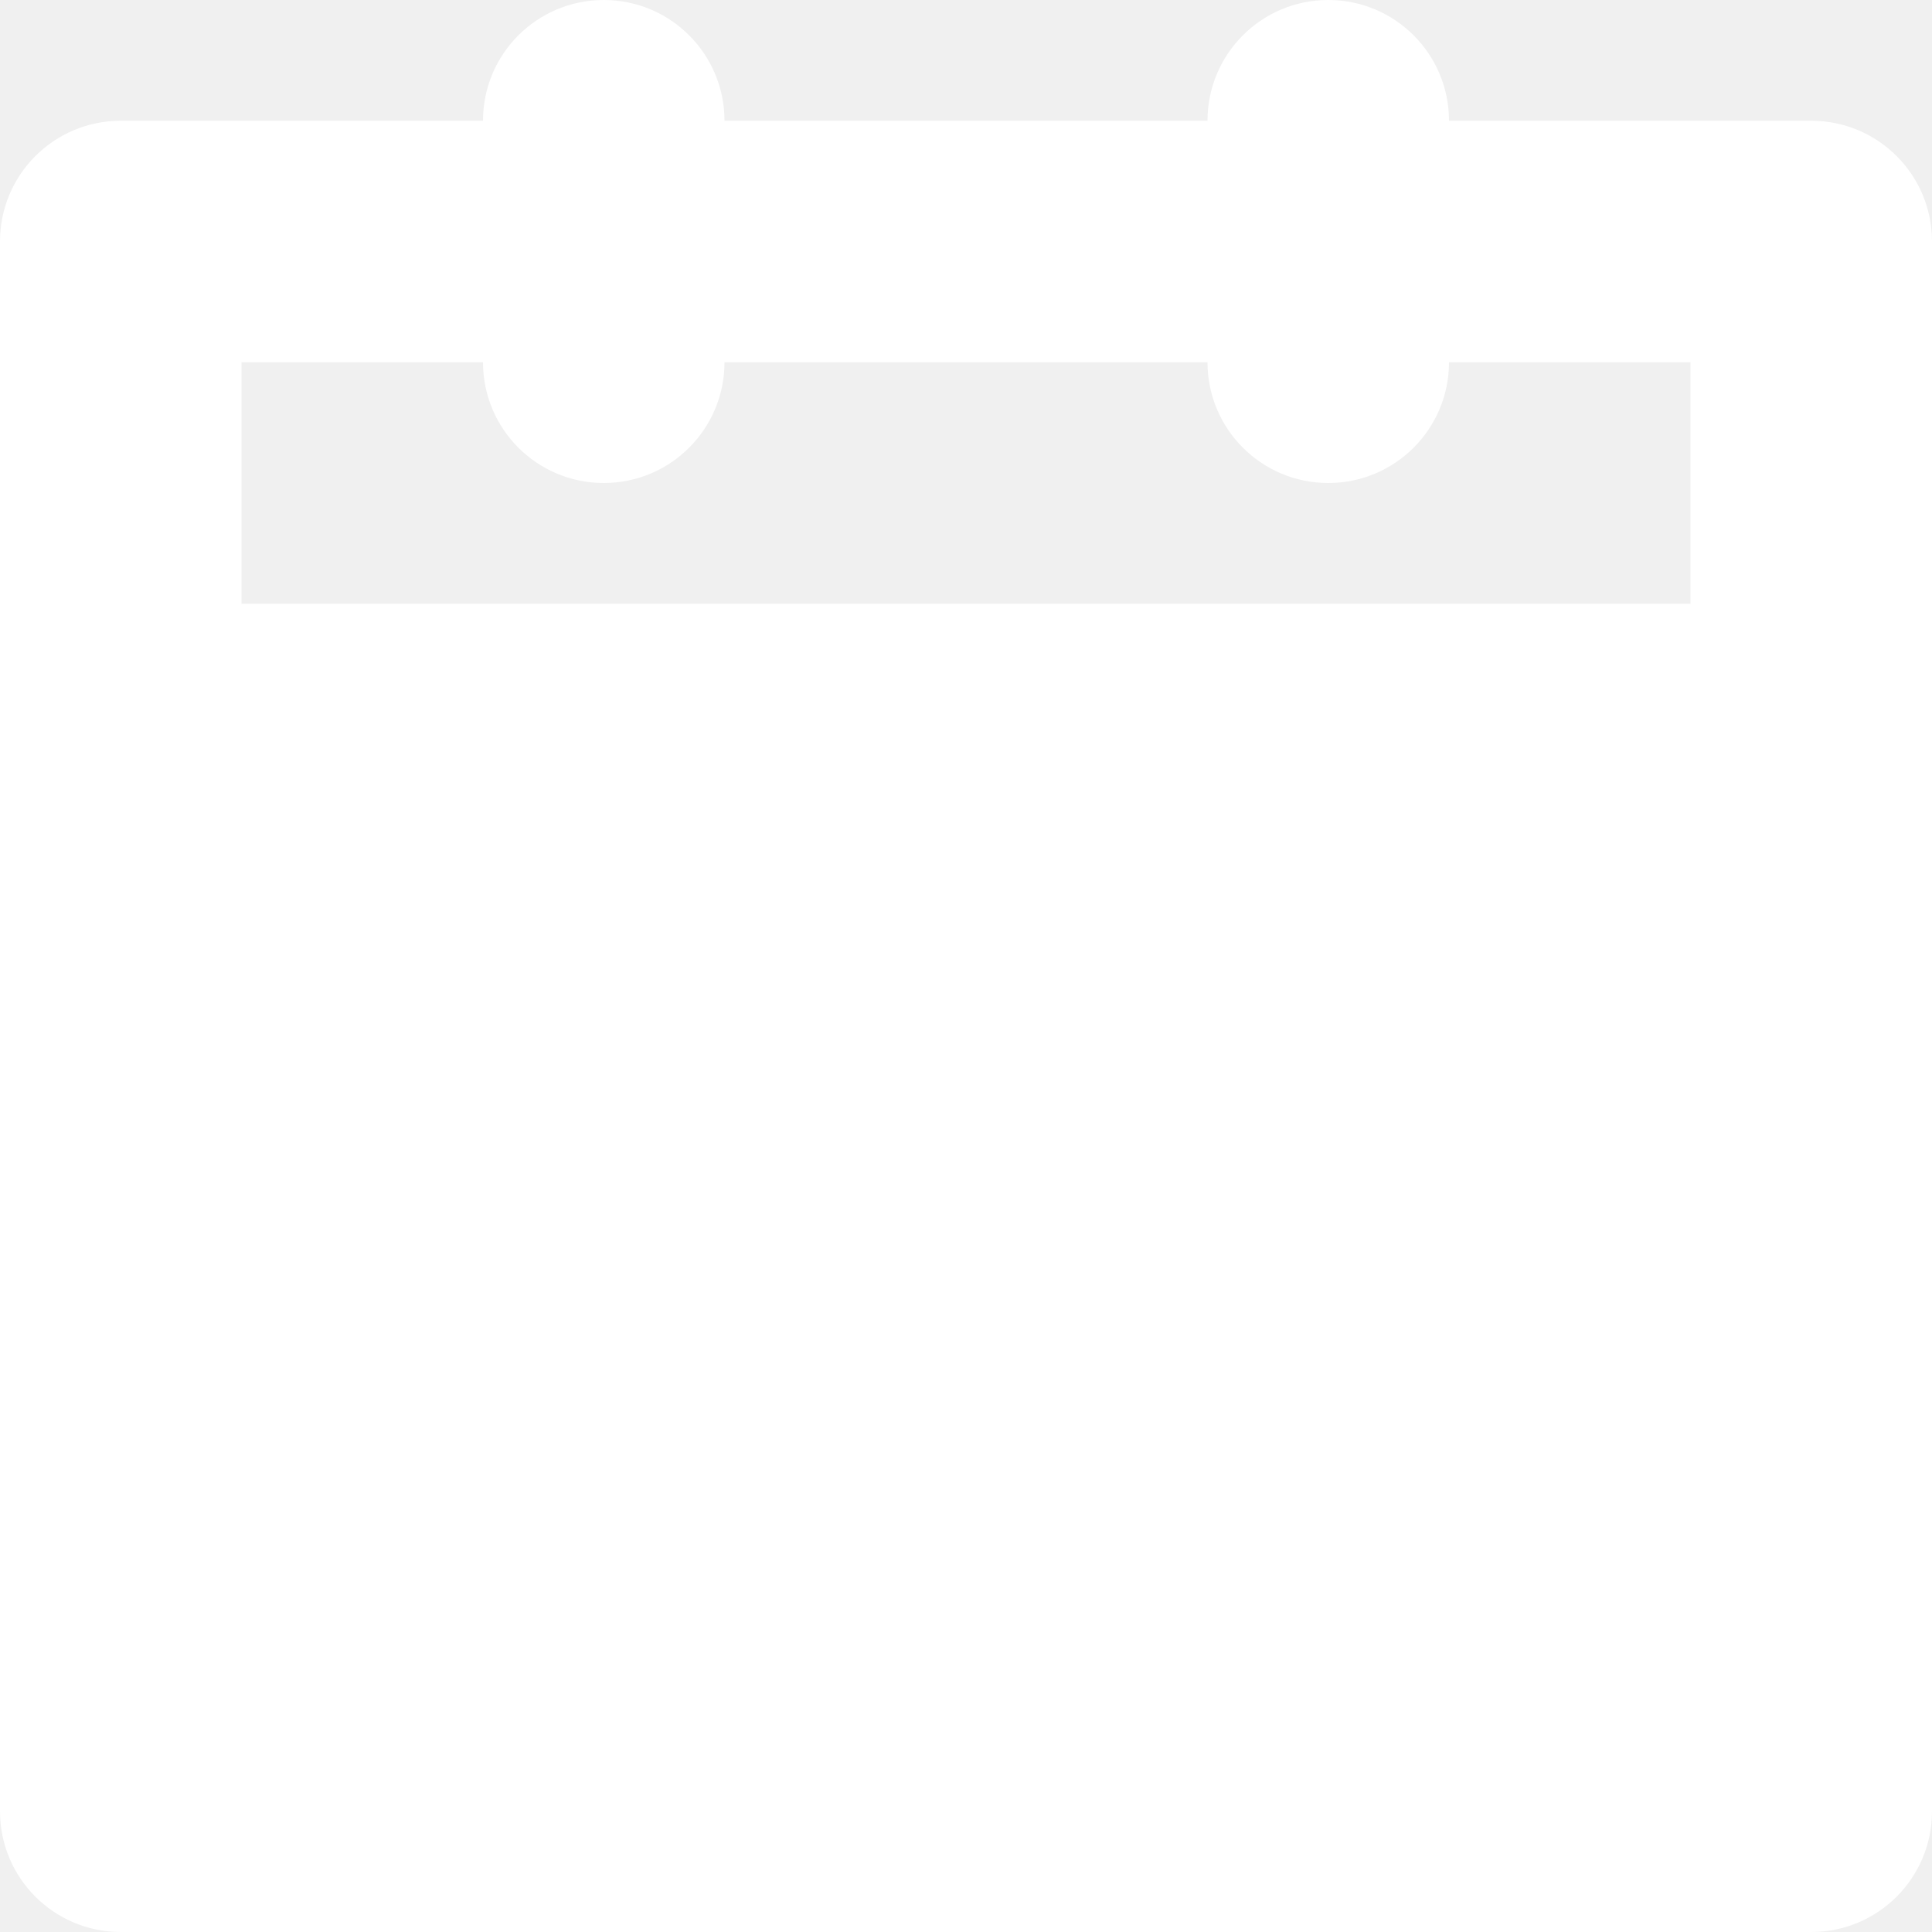
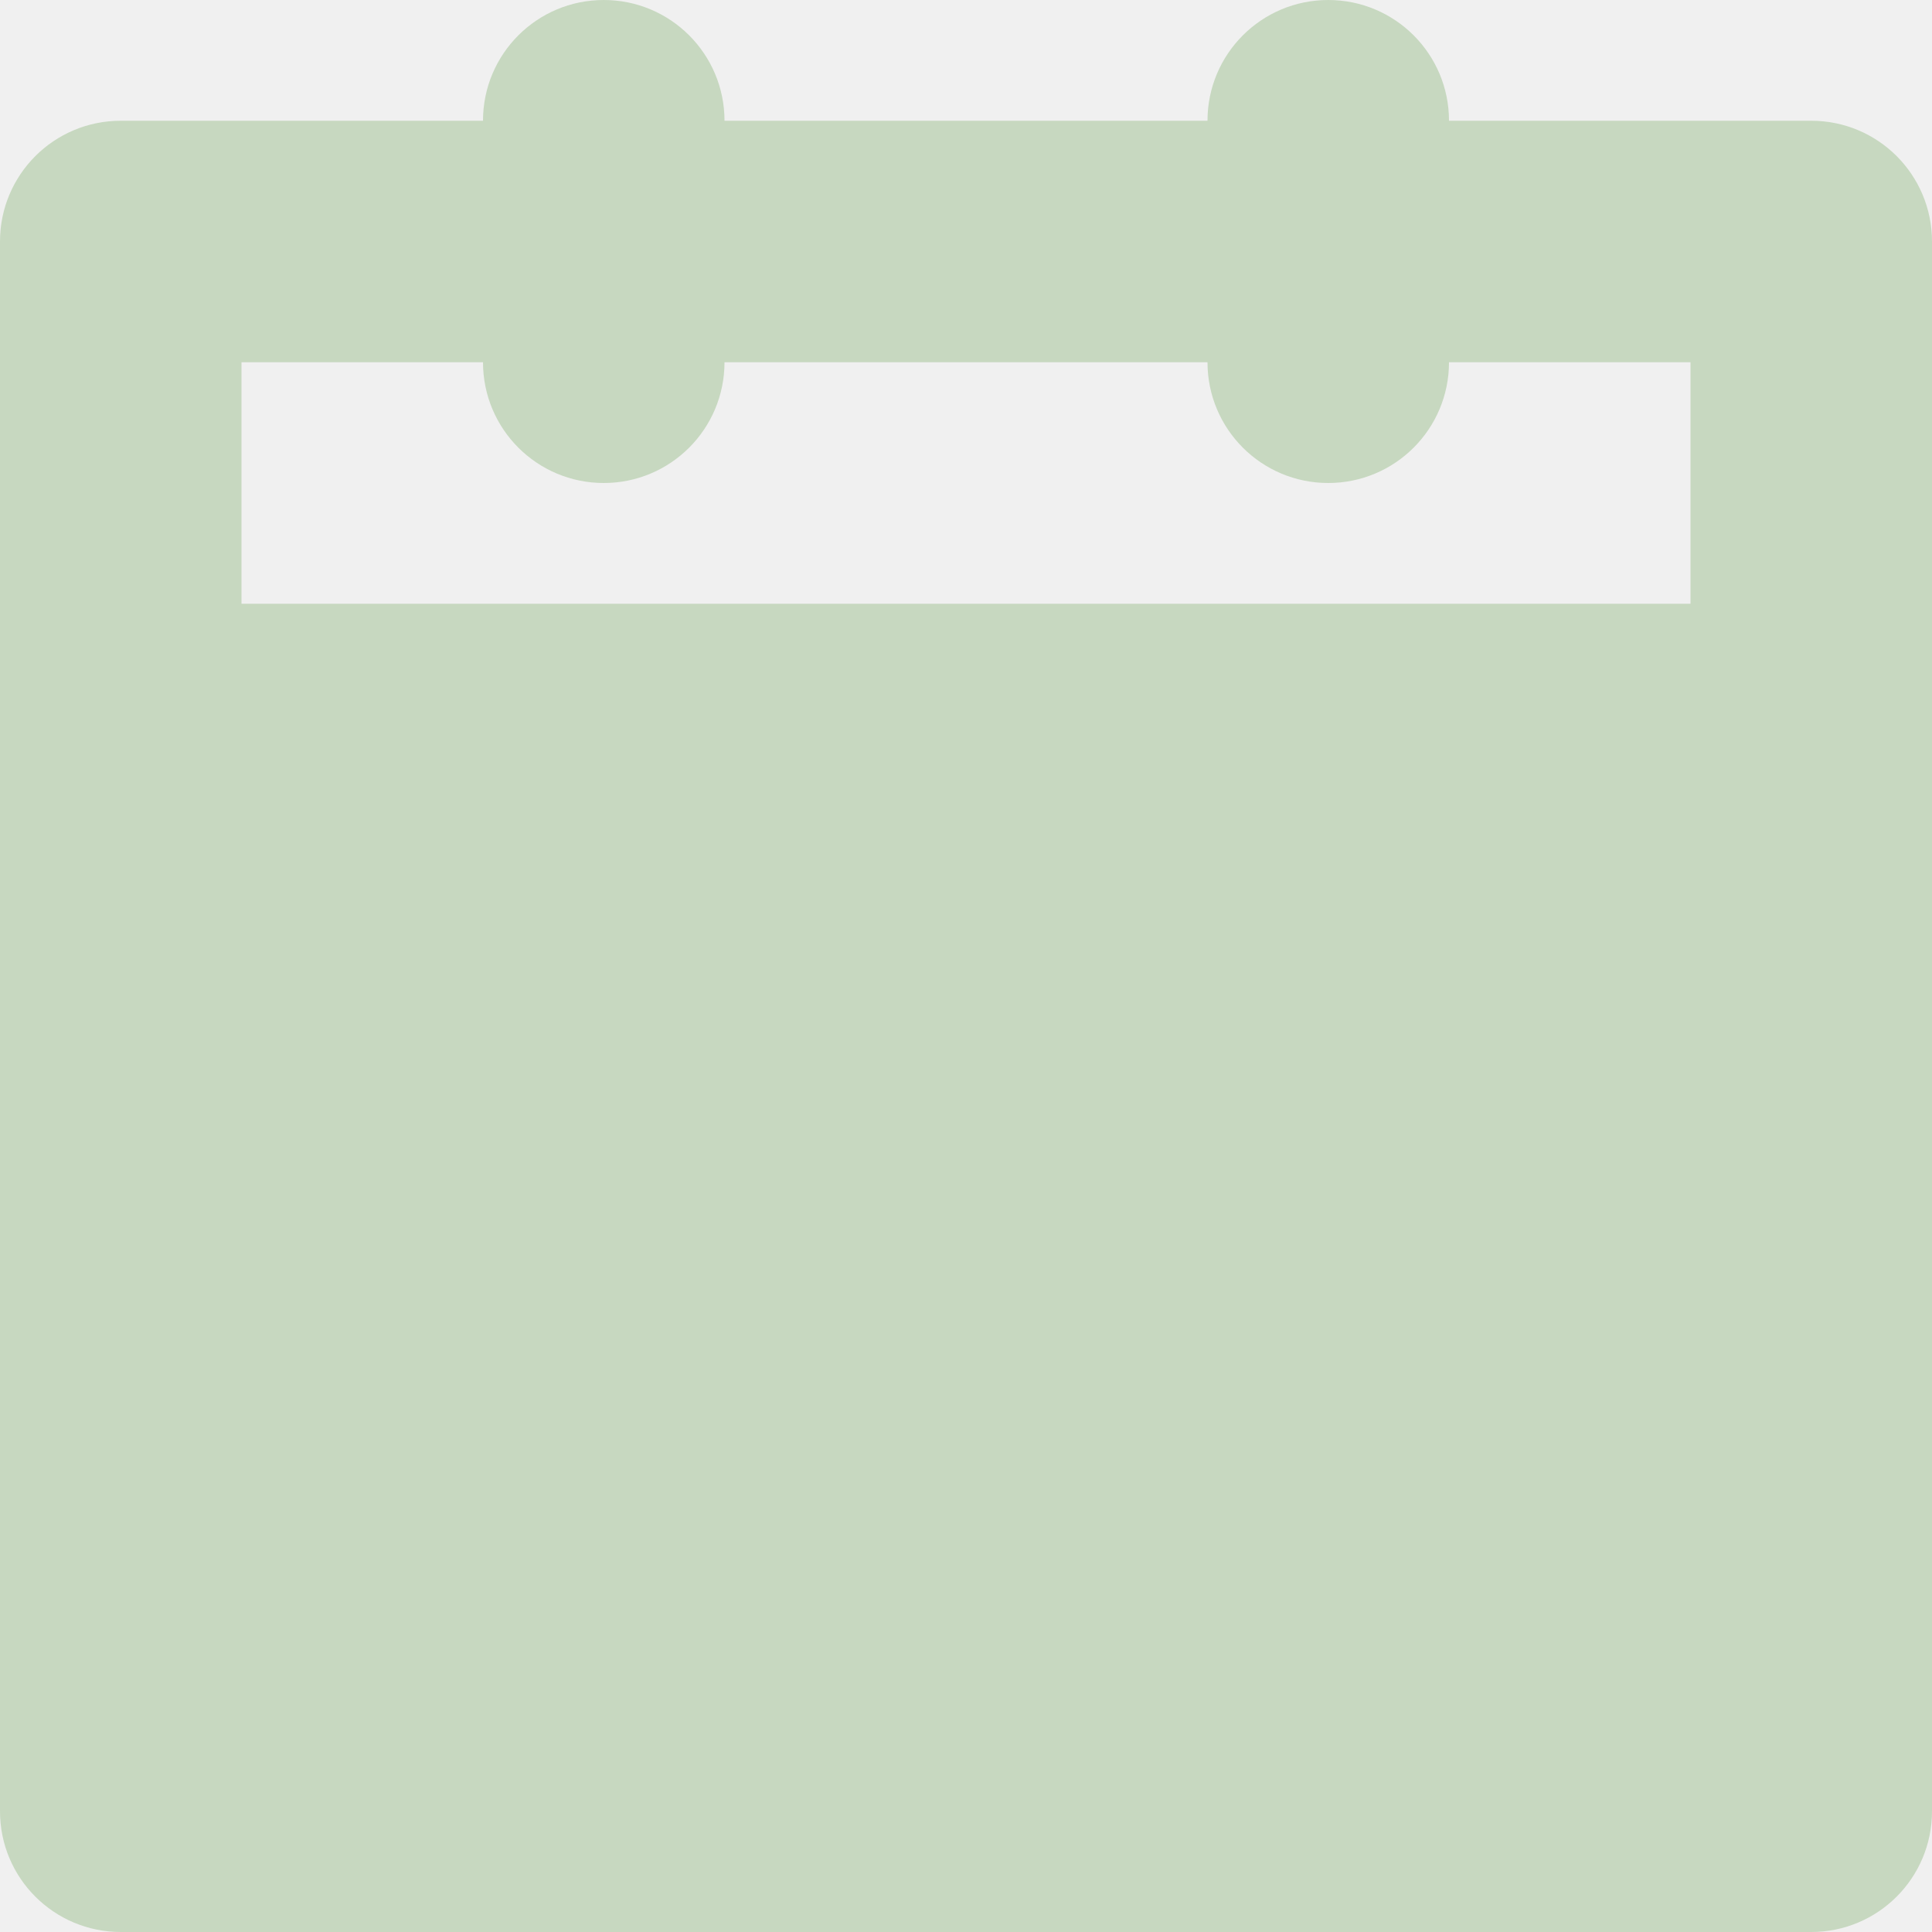
<svg xmlns="http://www.w3.org/2000/svg" version="1.0" id="Layer_1" width="800px" height="800px" viewBox="0 0 64 64" enable-background="new 0 0 64 64" xml:space="preserve">
-   <path fill="#ffffff" d="M60,4H48c0-2.211-1.789-4-4-4s-4,1.789-4,4H24c0-2.211-1.789-4-4-4s-4,1.789-4,4H4C1.789,4,0,5.789,0,8v52  c0,2.211,1.789,4,4,4h56c2.211,0,4-1.789,4-4V8C64,5.789,62.211,4,60,4z M8,12h8c0,2.211,1.789,4,4,4s4-1.789,4-4h16  c0,2.211,1.789,4,4,4s4-1.789,4-4h8v8H8V12z" />
+   <path fill="#c7d8c0" d="M60,4H48c0-2.211-1.789-4-4-4s-4,1.789-4,4H24c0-2.211-1.789-4-4-4s-4,1.789-4,4H4C1.789,4,0,5.789,0,8v52  c0,2.211,1.789,4,4,4h56c2.211,0,4-1.789,4-4V8C64,5.789,62.211,4,60,4z M8,12h8c0,2.211,1.789,4,4,4s4-1.789,4-4h16  c0,2.211,1.789,4,4,4s4-1.789,4-4h8v8H8V12z" />
</svg>
